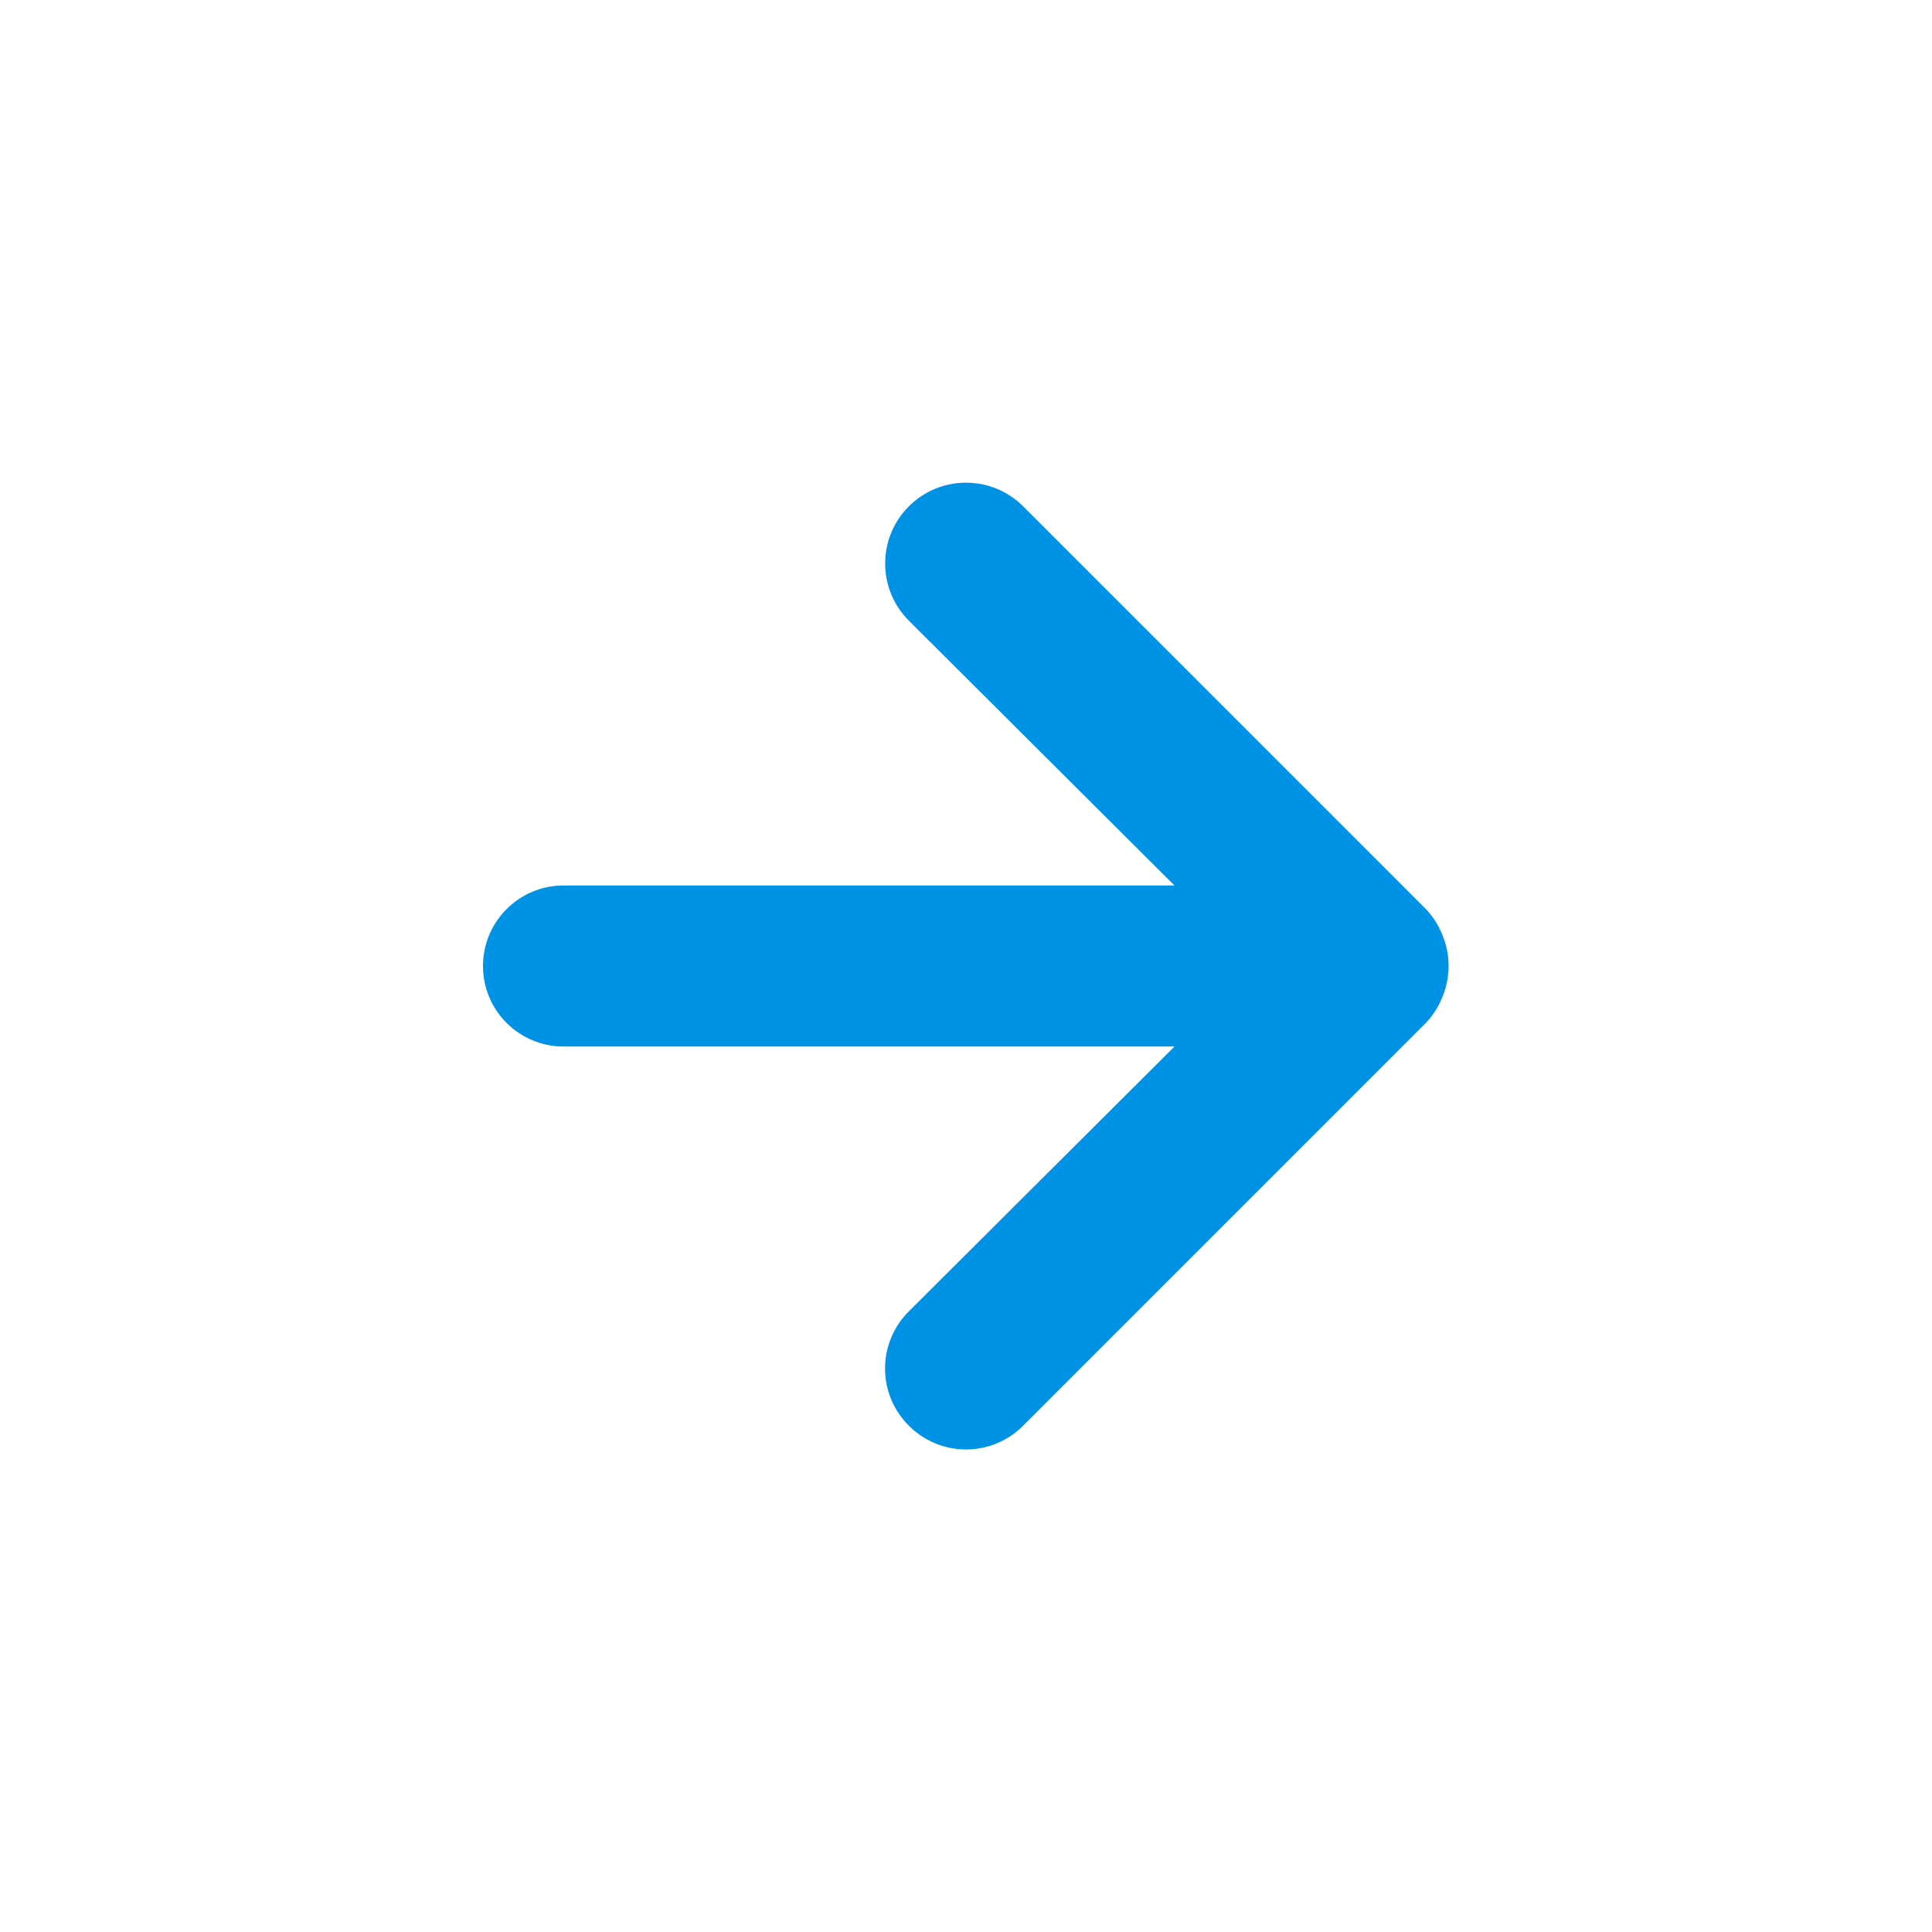
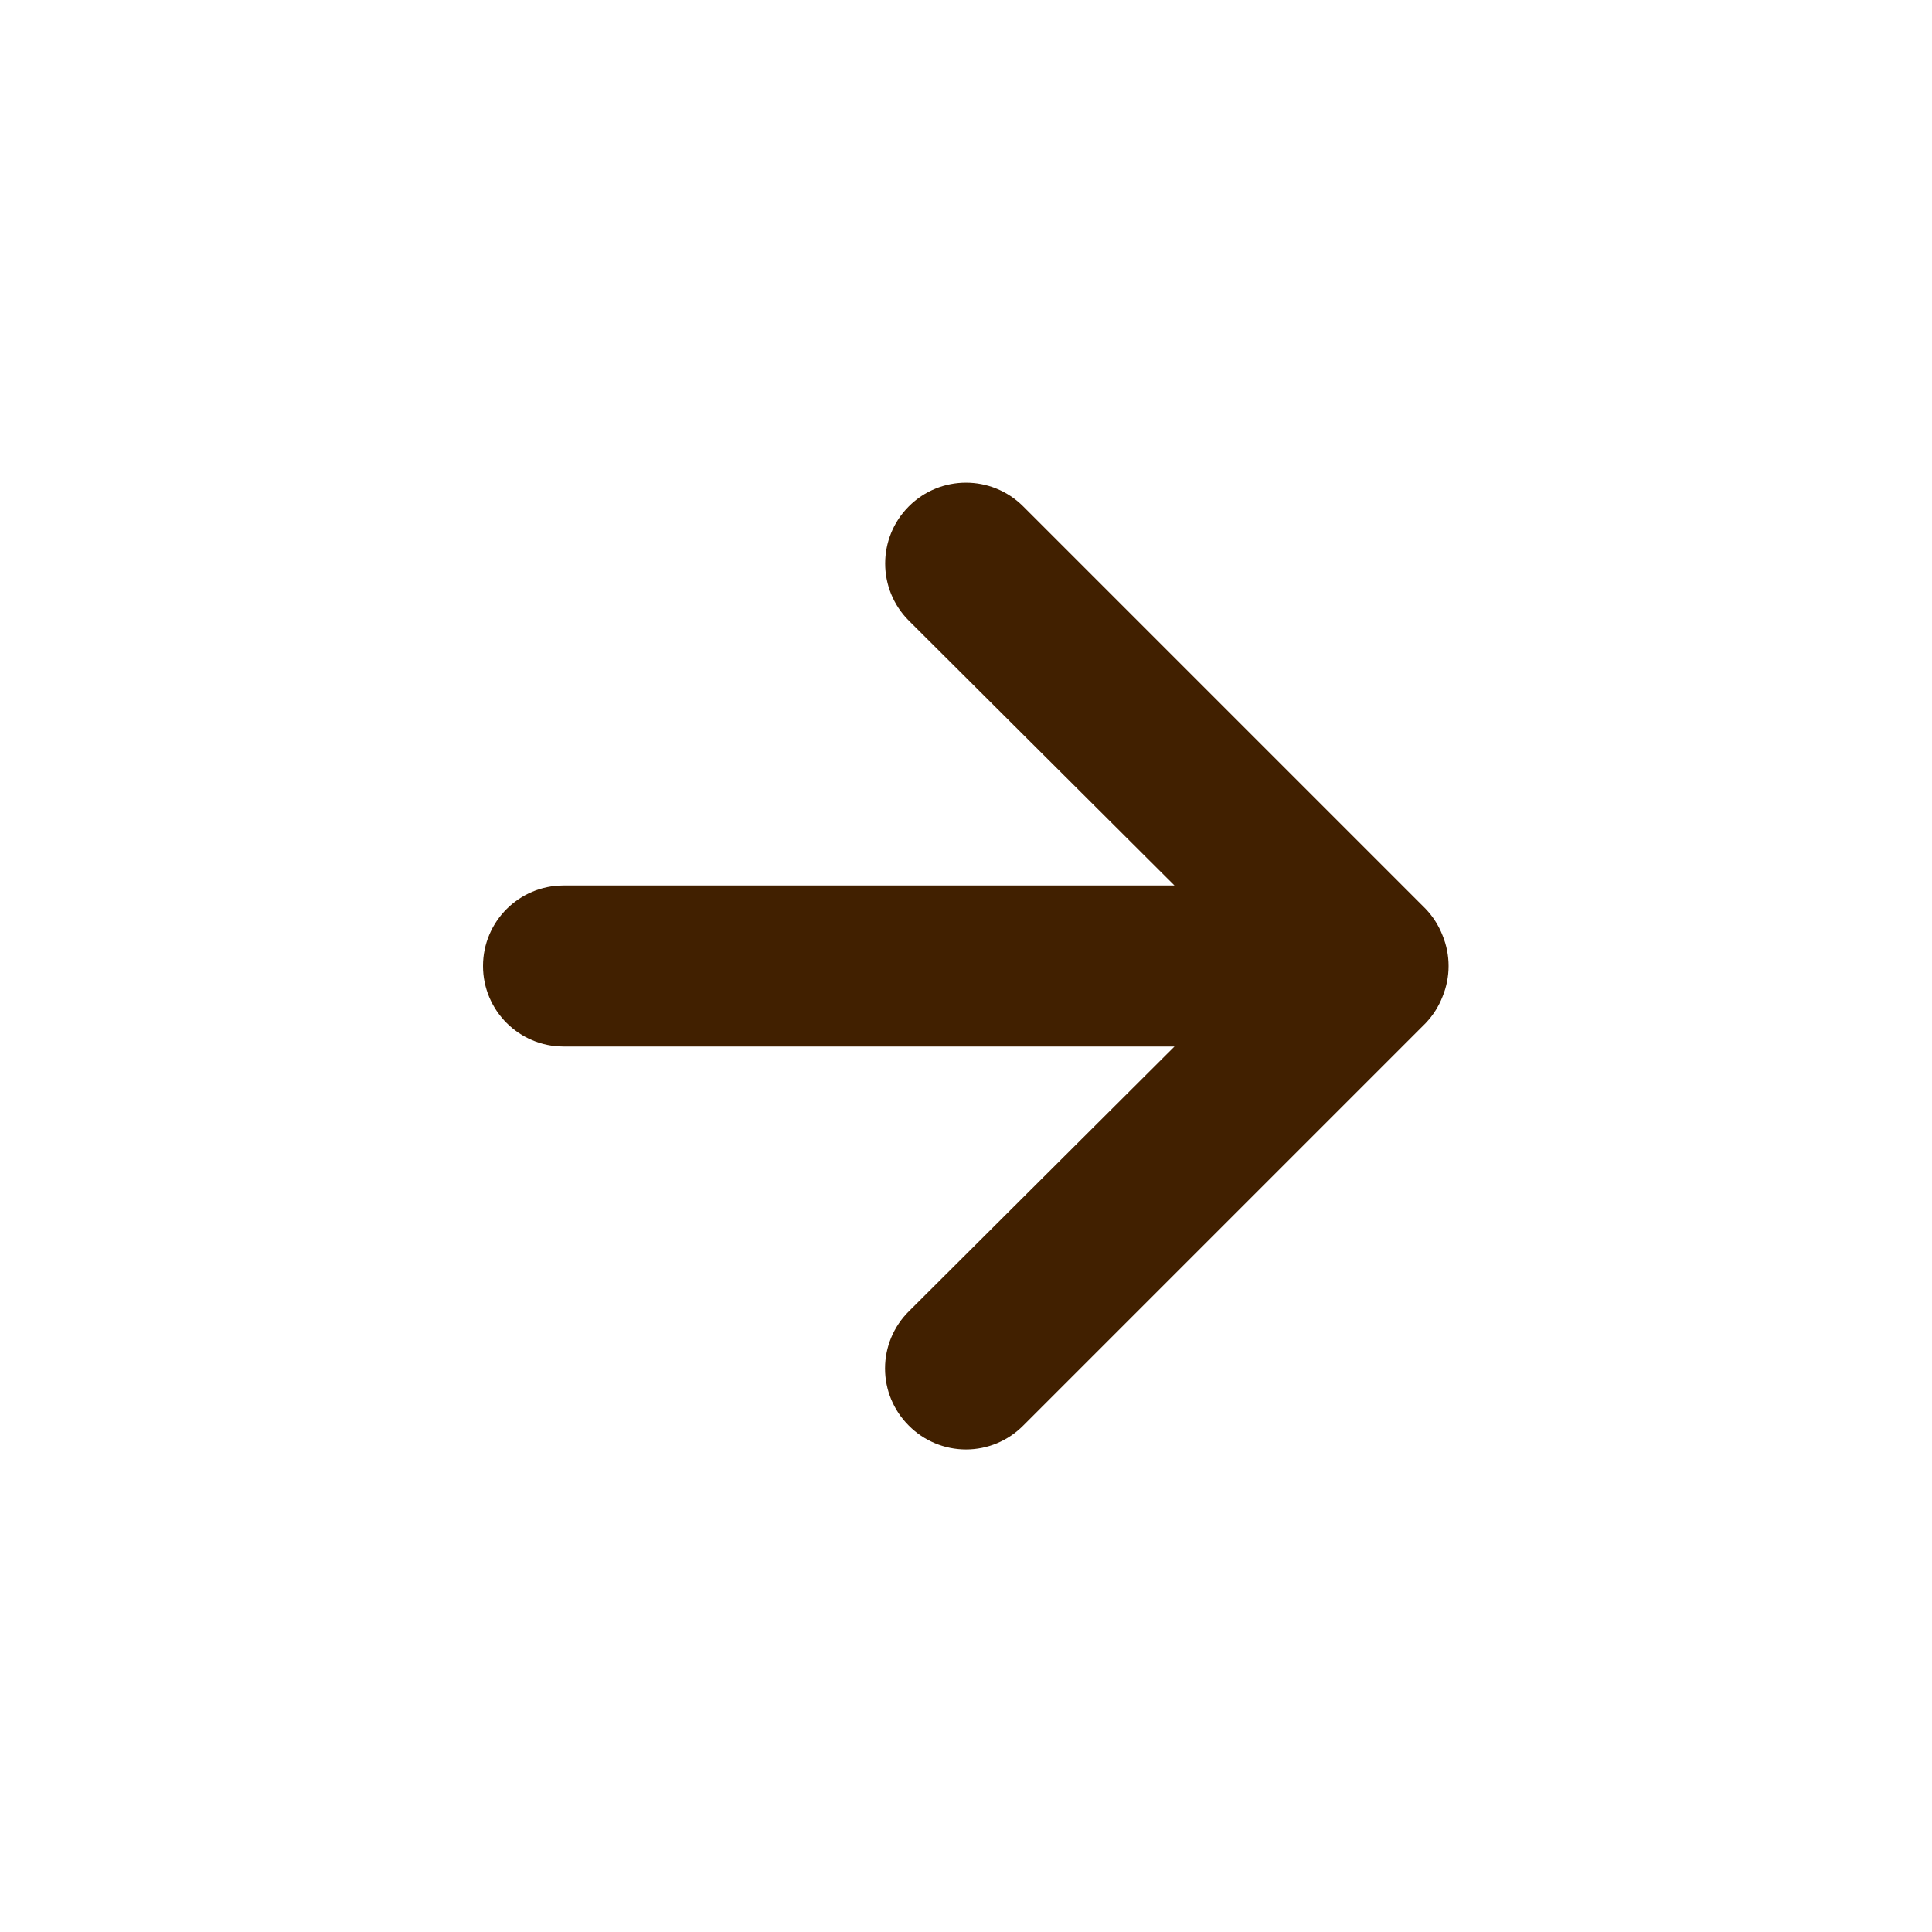
<svg xmlns="http://www.w3.org/2000/svg" data-name="Layer 1" viewBox="0 0 24 24">
-   <path fill="#0092E4" d="M17.92,11.62a1,1,0,0,0-.21-.33l-5-5a1,1,0,0,0-1.42,1.42L14.59,11H7a1,1,0,0,0,0,2h7.59l-3.3,3.29a1,1,0,0,0,0,1.42,1,1,0,0,0,1.42,0l5-5a1,1,0,0,0,.21-.33A1,1,0,0,0,17.92,11.62Z" />
+   <path fill="#412000" d="M17.92,11.62a1,1,0,0,0-.21-.33l-5-5a1,1,0,0,0-1.42,1.42L14.59,11H7a1,1,0,0,0,0,2h7.59l-3.3,3.29a1,1,0,0,0,0,1.42,1,1,0,0,0,1.42,0l5-5a1,1,0,0,0,.21-.33A1,1,0,0,0,17.92,11.62Z" />
</svg>
